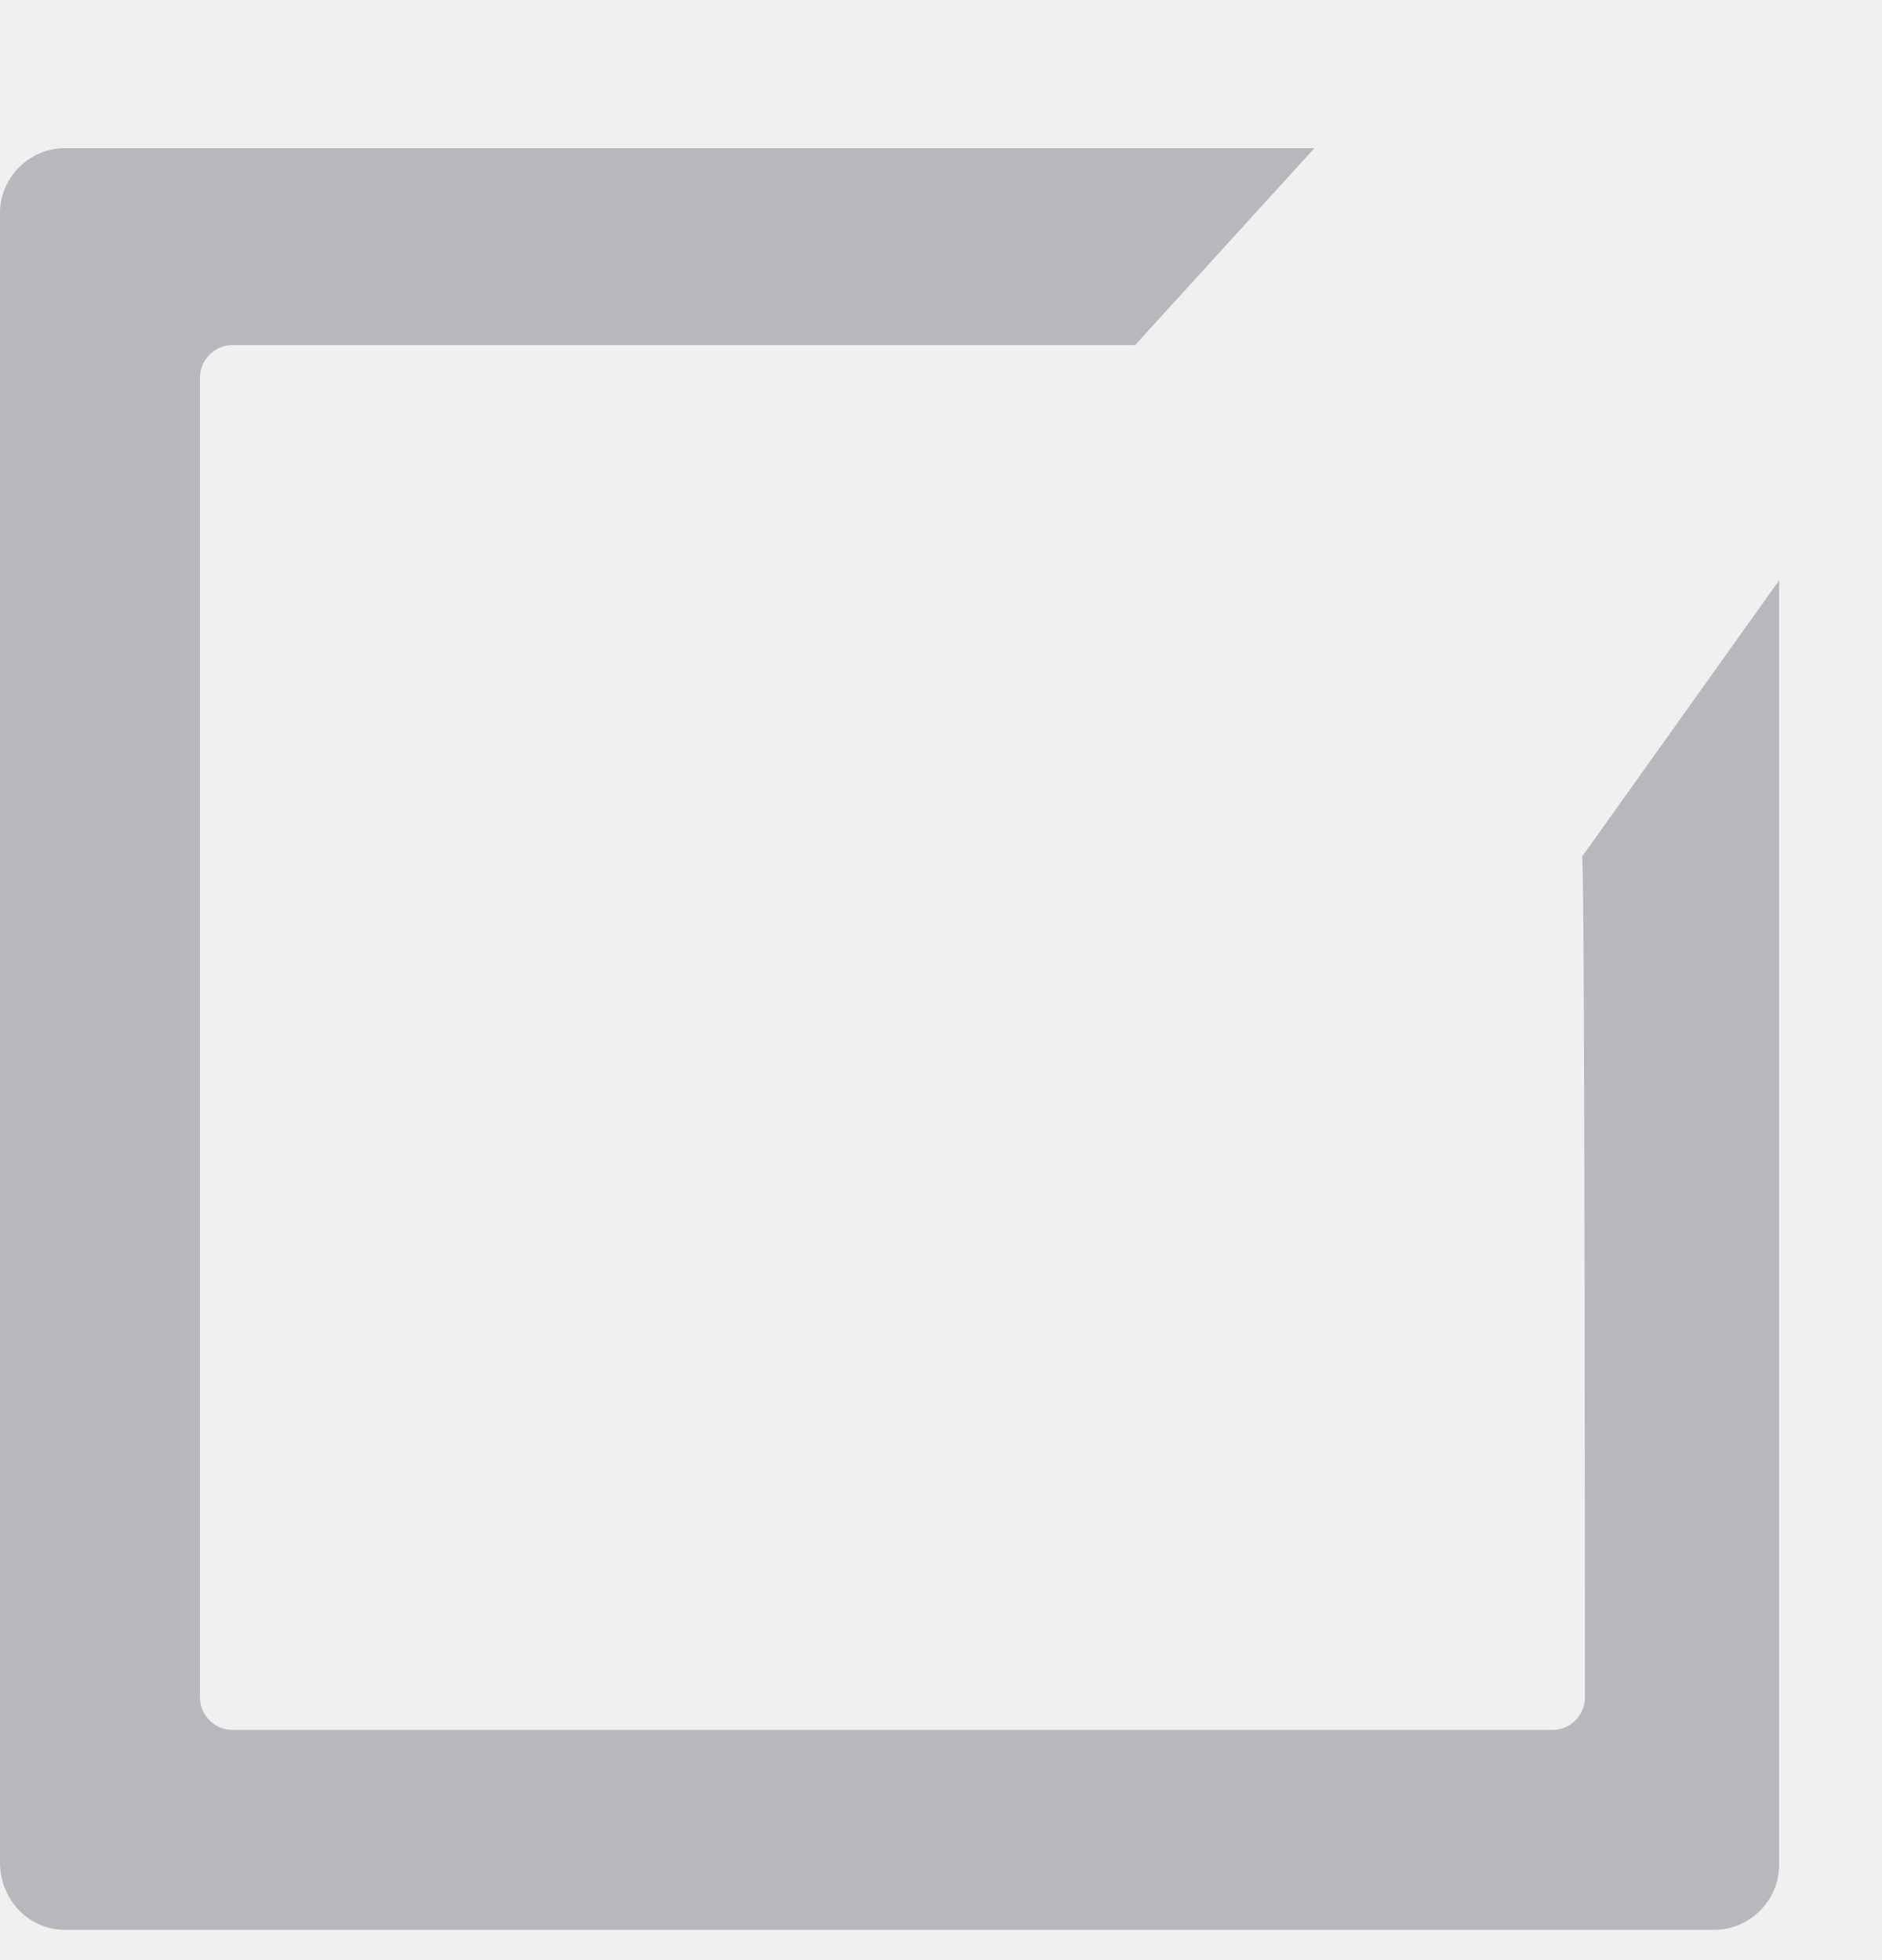
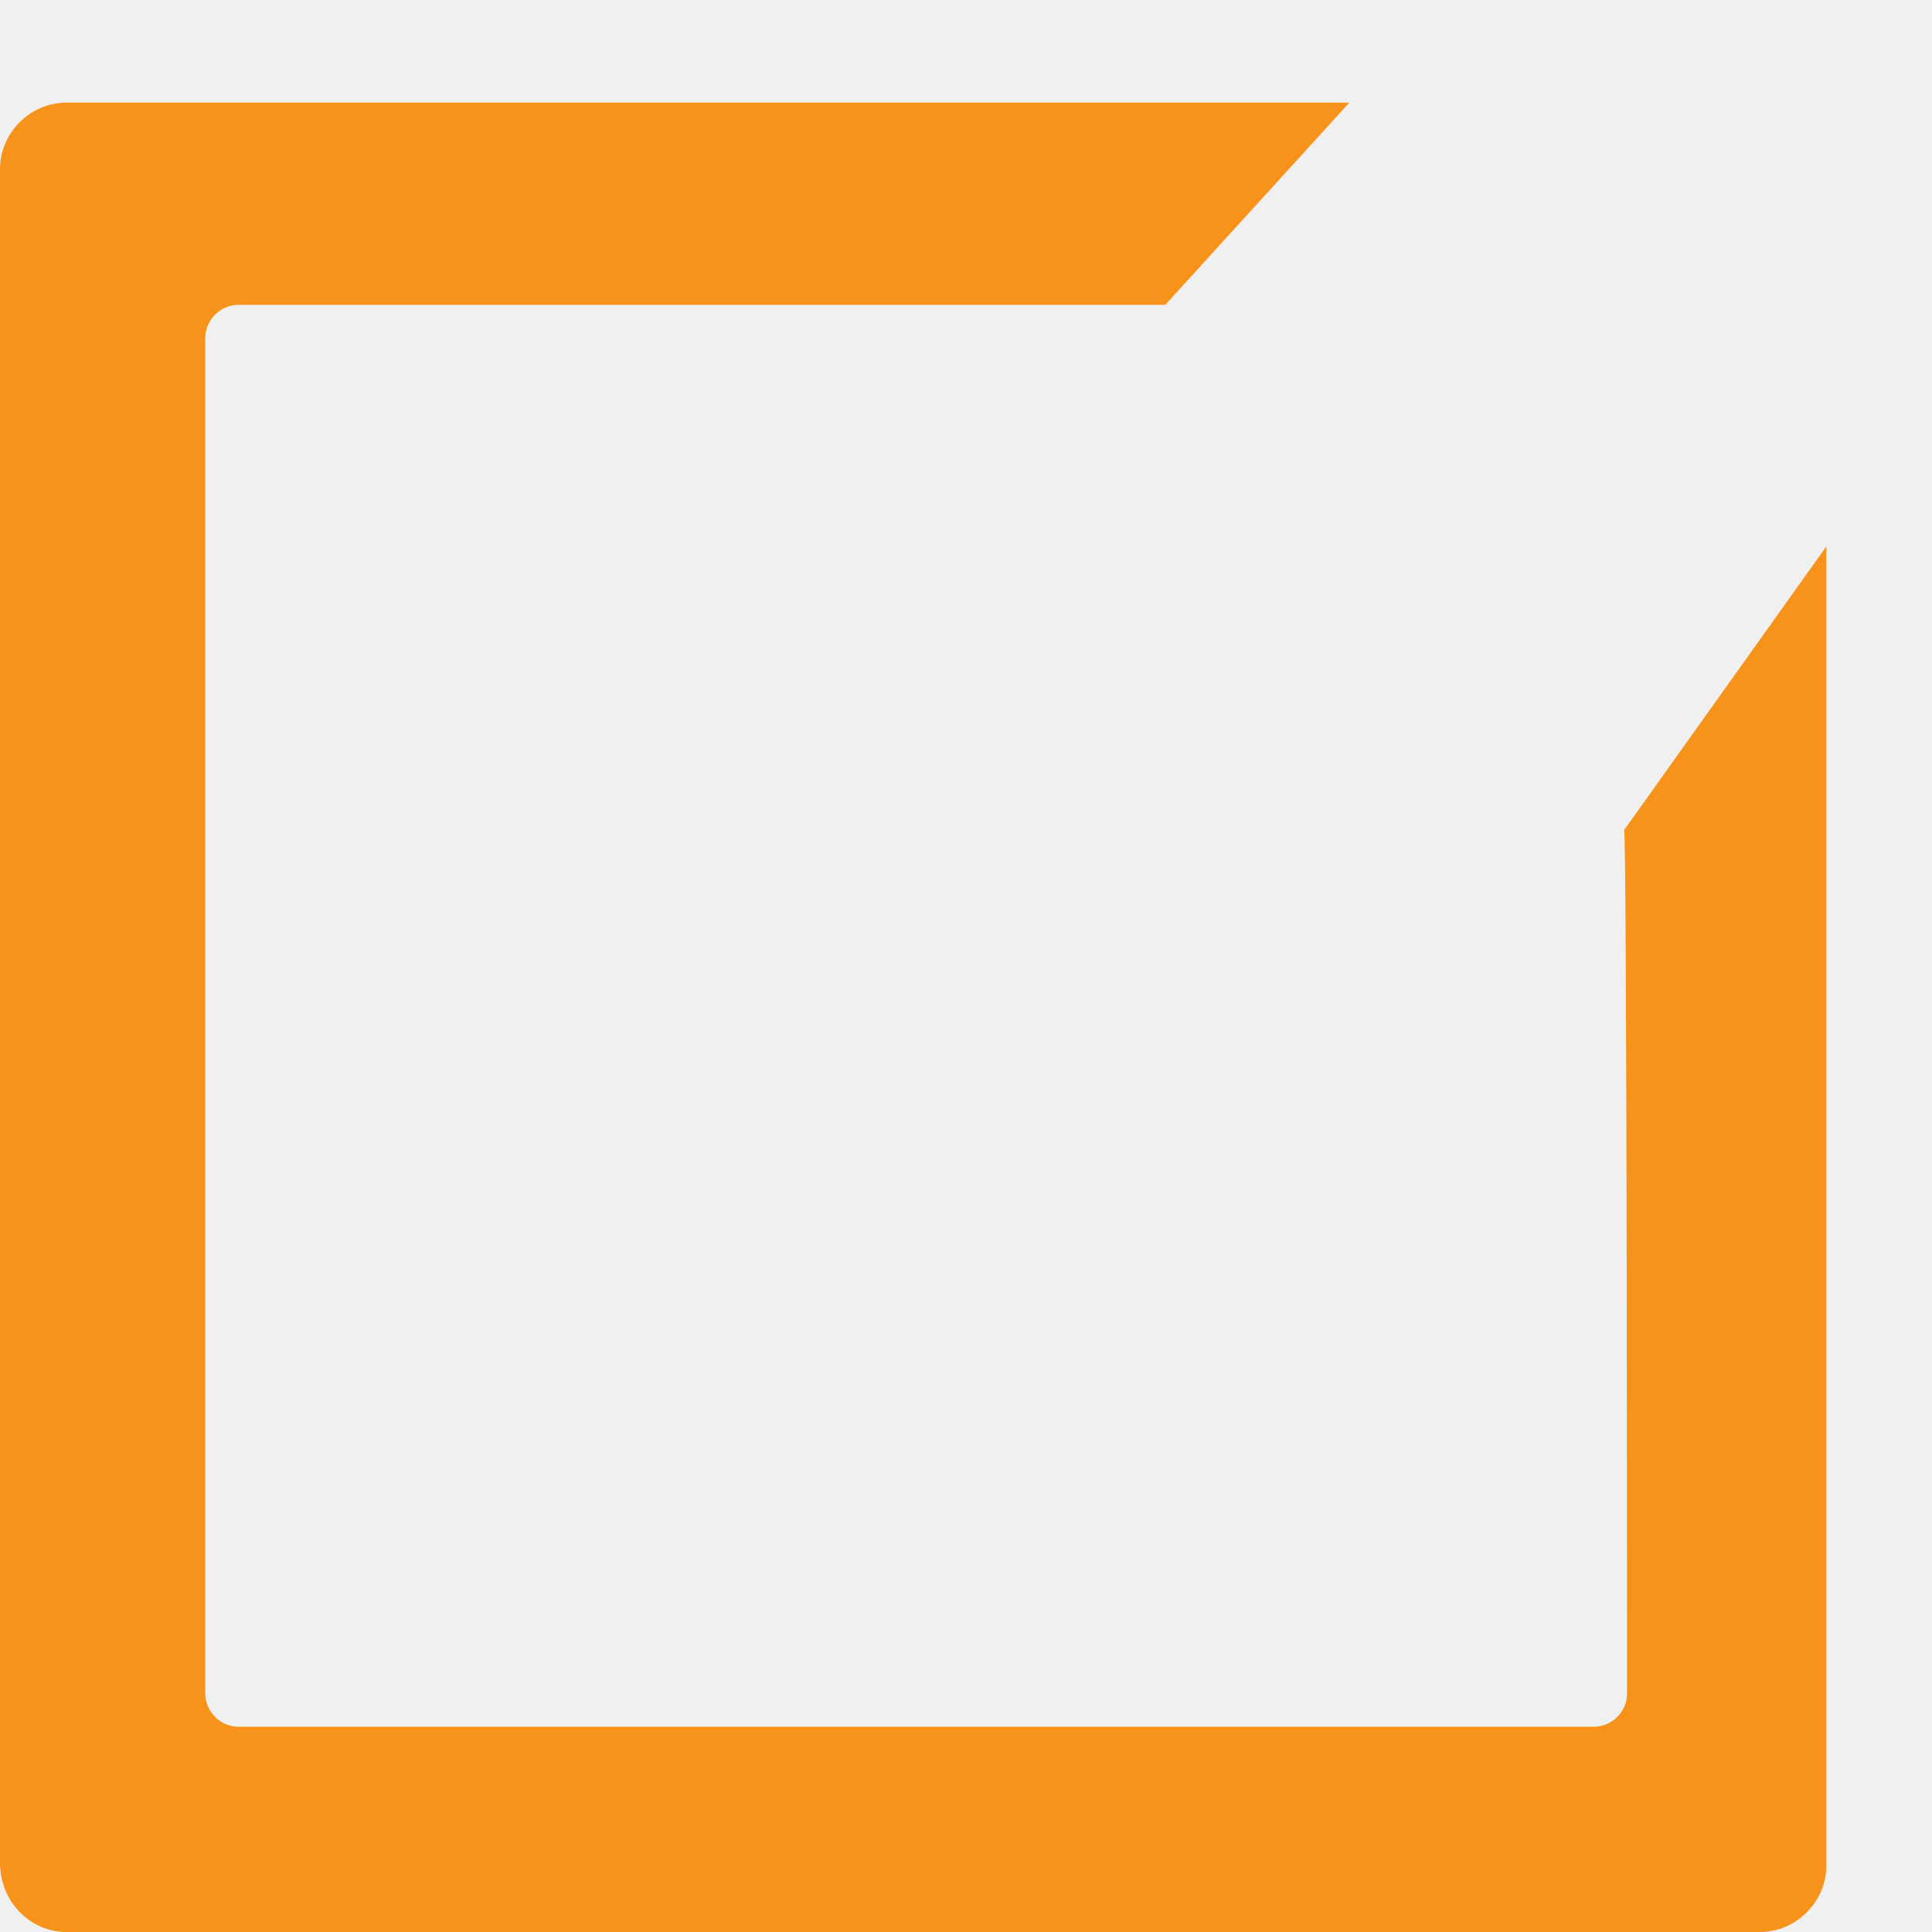
- <svg xmlns="http://www.w3.org/2000/svg" width="24" height="25" viewBox="0 0 24 25" fill="none">
-   <g clip-path="url(#clip0_77_212)">
-     <path d="M20.212 21.652C20.212 21.877 20.025 22.065 19.8 22.065H2.962C2.737 22.065 2.55 21.877 2.55 21.652V4.815C2.55 4.59 2.737 4.402 2.962 4.402H14.475L16.762 1.89H0.825C0.375 1.89 0 2.265 0 2.715V23.752C0 24.24 0.375 24.615 0.825 24.615H21.863C22.312 24.615 22.688 24.24 22.688 23.79V7.402L20.175 10.927C20.212 10.927 20.212 21.652 20.212 21.652Z" fill="#B6B8BC" />
+ <svg xmlns="http://www.w3.org/2000/svg" width="24" height="24" viewBox="0 0 24 24" fill="none">
+   <g clip-path="url(#clip0_10301_1181)">
+     <path d="M20.212 21.037C20.212 21.262 20.025 21.45 19.8 21.45H2.962C2.737 21.45 2.55 21.262 2.55 21.037V4.2C2.55 3.975 2.737 3.787 2.962 3.787H14.475L16.762 1.275H0.825C0.375 1.275 0 1.65 0 2.1V23.137C0 23.625 0.375 24 0.825 24H21.863C22.312 24 22.688 23.625 22.688 23.175V6.787L20.175 10.312C20.212 10.312 20.212 21.037 20.212 21.037Z" fill="#F7931A" />
  </g>
  <defs>
-     <clipPath id="clip0_77_212">
-       <rect width="24" height="24" fill="white" transform="translate(0 0.614258)" />
+     <clipPath id="clip0_10301_1181">
+       <rect width="24" height="24" fill="white" />
    </clipPath>
  </defs>
</svg>
